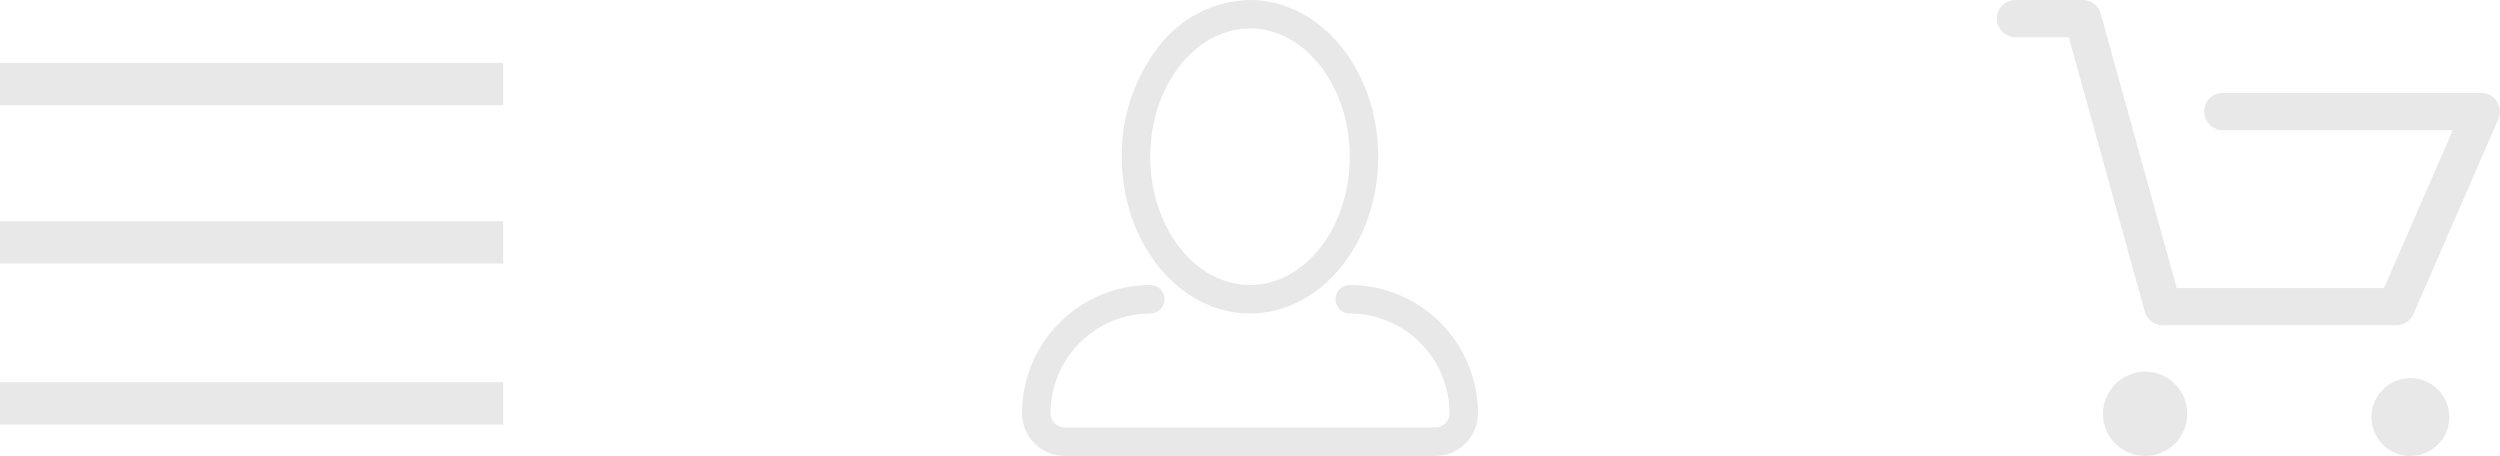
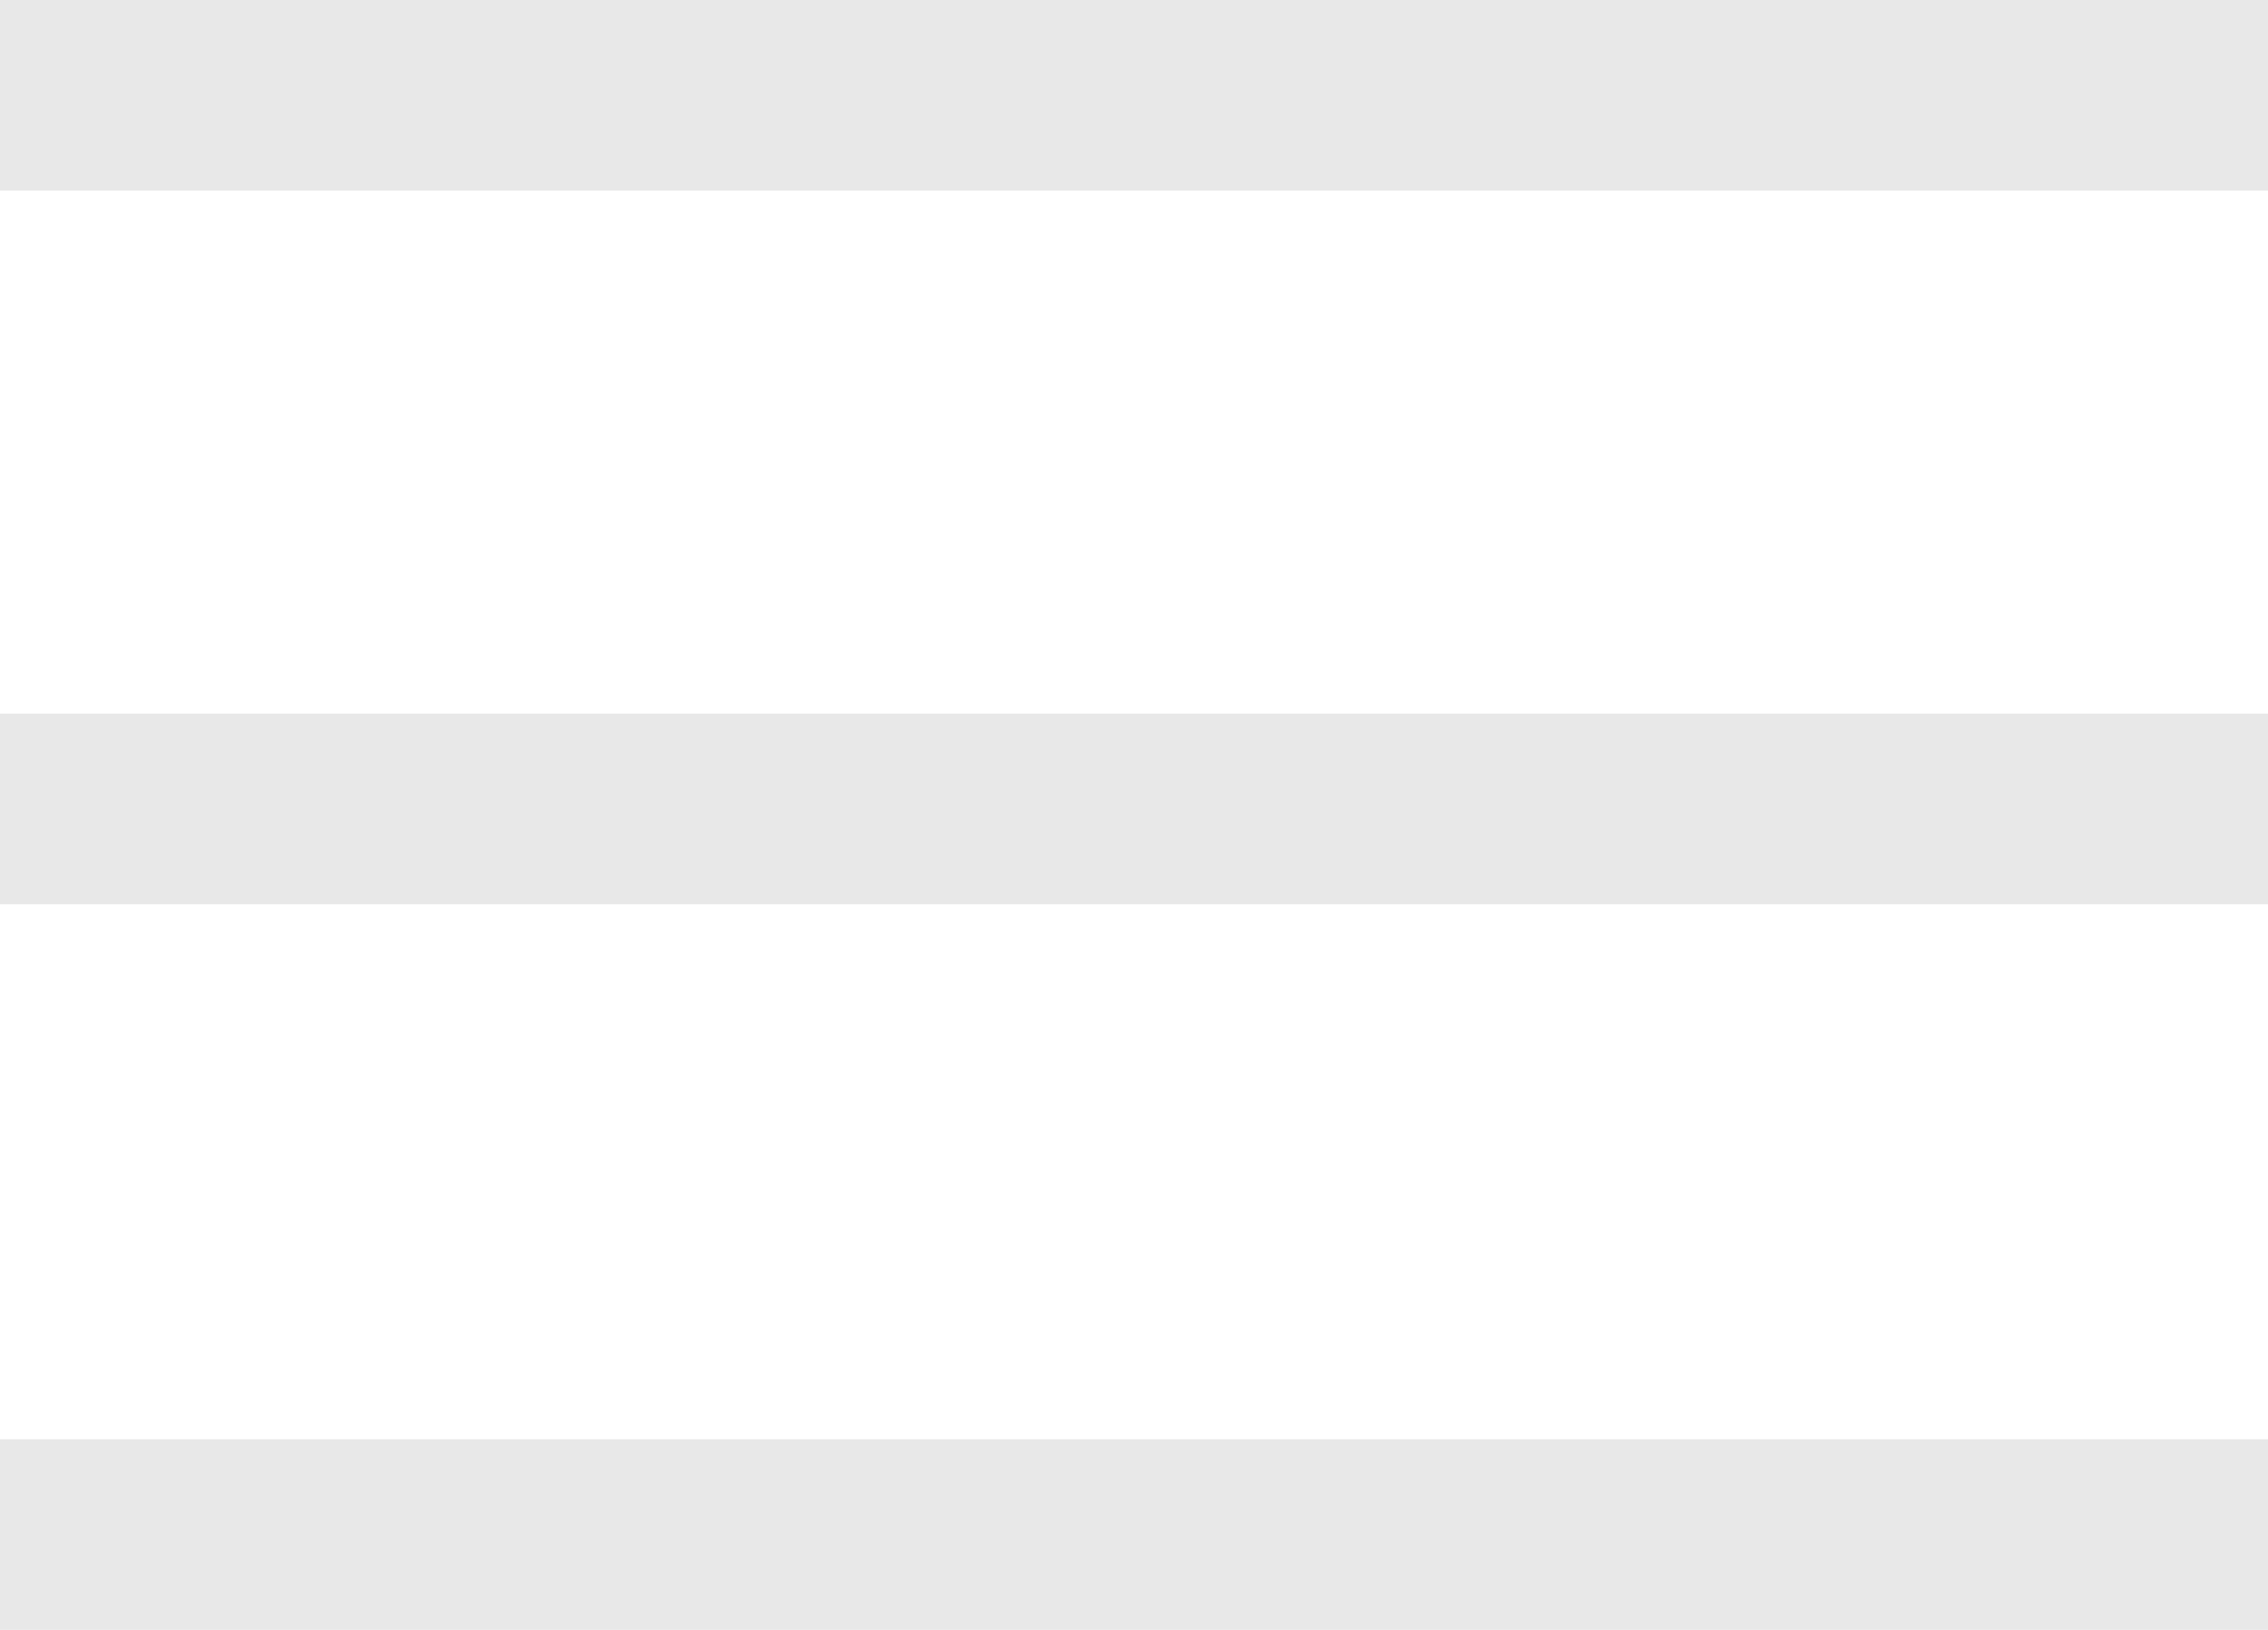
- <svg xmlns="http://www.w3.org/2000/svg" width="159" height="29" viewBox="0 0 159 29" fill="none">
-   <path d="M0 27V24.31H32V27H0ZM0 16.76V14.07H32V16.76H0ZM0 6.69V4H32V6.69H0Z" fill="#E8E8E8" />
-   <path d="M79.5 19.937C84 19.937 87.656 15.464 87.656 9.968C87.656 4.472 84 0 79.5 0C78.363 0.022 77.246 0.303 76.235 0.823C75.224 1.343 74.345 2.088 73.666 3C72.127 4.996 71.308 7.454 71.344 9.974C71.344 15.465 75 19.937 79.5 19.937ZM79.5 1.813C83 1.813 85.844 5.472 85.844 9.969C85.844 14.466 82.998 18.125 79.5 18.125C76.002 18.125 73.156 14.465 73.155 9.969C73.154 5.473 76 1.813 79.5 1.813ZM85.844 18.125C85.604 18.125 85.373 18.221 85.203 18.39C85.033 18.561 84.938 18.791 84.938 19.032C84.938 19.272 85.033 19.503 85.203 19.672C85.373 19.843 85.604 19.938 85.844 19.938C87.526 19.94 89.139 20.609 90.328 21.798C91.517 22.988 92.186 24.6 92.188 26.282C92.188 26.522 92.092 26.752 91.922 26.922C91.752 27.092 91.522 27.188 91.282 27.188H67.72C67.48 27.188 67.25 27.092 67.08 26.922C66.91 26.752 66.814 26.522 66.814 26.282C66.816 24.6 67.485 22.988 68.674 21.799C69.864 20.609 71.476 19.94 73.158 19.938C73.398 19.938 73.629 19.843 73.799 19.673C73.969 19.503 74.064 19.272 74.064 19.032C74.064 18.792 73.969 18.561 73.799 18.391C73.629 18.221 73.398 18.126 73.158 18.126C70.995 18.128 68.922 18.988 67.393 20.516C65.863 22.045 65.003 24.119 65 26.281C65.001 27.002 65.287 27.693 65.797 28.203C66.307 28.712 66.998 28.999 67.719 29H91.282C92.003 28.999 92.694 28.712 93.203 28.202C93.713 27.693 93.999 27.002 94 26.281C93.997 24.119 93.137 22.046 91.608 20.517C90.079 18.988 88.006 18.128 85.844 18.125Z" fill="#E8E8E8" />
-   <path d="M153.201 29C152.553 28.974 151.942 28.695 151.497 28.223C151.053 27.751 150.811 27.123 150.824 26.475C150.838 25.827 151.104 25.21 151.567 24.756C152.03 24.302 152.653 24.048 153.301 24.048C153.949 24.048 154.572 24.302 155.035 24.756C155.498 25.21 155.764 25.827 155.777 26.475C155.791 27.123 155.549 27.751 155.105 28.223C154.66 28.695 154.049 28.974 153.401 29H153.201ZM133.753 26.32C133.753 25.79 133.91 25.272 134.205 24.831C134.499 24.39 134.918 24.047 135.407 23.844C135.897 23.641 136.436 23.588 136.956 23.692C137.476 23.795 137.953 24.05 138.328 24.425C138.703 24.8 138.958 25.277 139.062 25.797C139.165 26.317 139.112 26.856 138.909 27.346C138.706 27.835 138.363 28.254 137.922 28.548C137.481 28.843 136.963 29 136.433 29C136.081 29 135.732 28.931 135.407 28.797C135.081 28.662 134.786 28.465 134.537 28.216C134.288 27.967 134.09 27.671 133.955 27.346C133.82 27.021 133.751 26.672 133.751 26.32H133.753ZM137.553 20.686C137.294 20.687 137.041 20.602 136.834 20.446C136.627 20.289 136.478 20.069 136.408 19.819L131.575 2.364H128.182C127.869 2.364 127.568 2.239 127.346 2.018C127.125 1.796 127 1.495 127 1.182C127 0.869 127.125 0.568 127.346 0.346C127.568 0.125 127.869 5.81268e-06 128.182 5.81268e-06H132.463C132.723 -0.001 132.975 0.084 133.182 0.241C133.388 0.397 133.538 0.618 133.607 0.868L138.44 18.323H151.618L156.001 8.275H141.401C141.243 8.28 141.085 8.252 140.938 8.195C140.79 8.138 140.656 8.051 140.542 7.941C140.429 7.831 140.339 7.699 140.277 7.553C140.215 7.407 140.184 7.251 140.184 7.093C140.184 6.934 140.215 6.778 140.277 6.632C140.339 6.486 140.429 6.354 140.542 6.244C140.656 6.134 140.79 6.047 140.938 5.99C141.085 5.933 141.243 5.905 141.401 5.91H157.814C158.01 5.91 158.202 5.959 158.374 6.052C158.547 6.145 158.693 6.279 158.8 6.443C158.908 6.607 158.973 6.796 158.991 6.991C159.008 7.187 158.977 7.384 158.9 7.565L153.495 19.977C153.403 20.188 153.251 20.367 153.058 20.493C152.866 20.619 152.641 20.686 152.411 20.686H137.553Z" fill="#E8E8E8" />
+ <svg xmlns="http://www.w3.org/2000/svg" width="32" height="23" viewBox="0 0 32 23" fill="none">
+   <path d="M0 23V20.31H32V23H0ZM0 12.76V10.07H32V12.76H0ZM0 2.69V0H32V2.69H0Z" fill="#E8E8E8" />
</svg>
